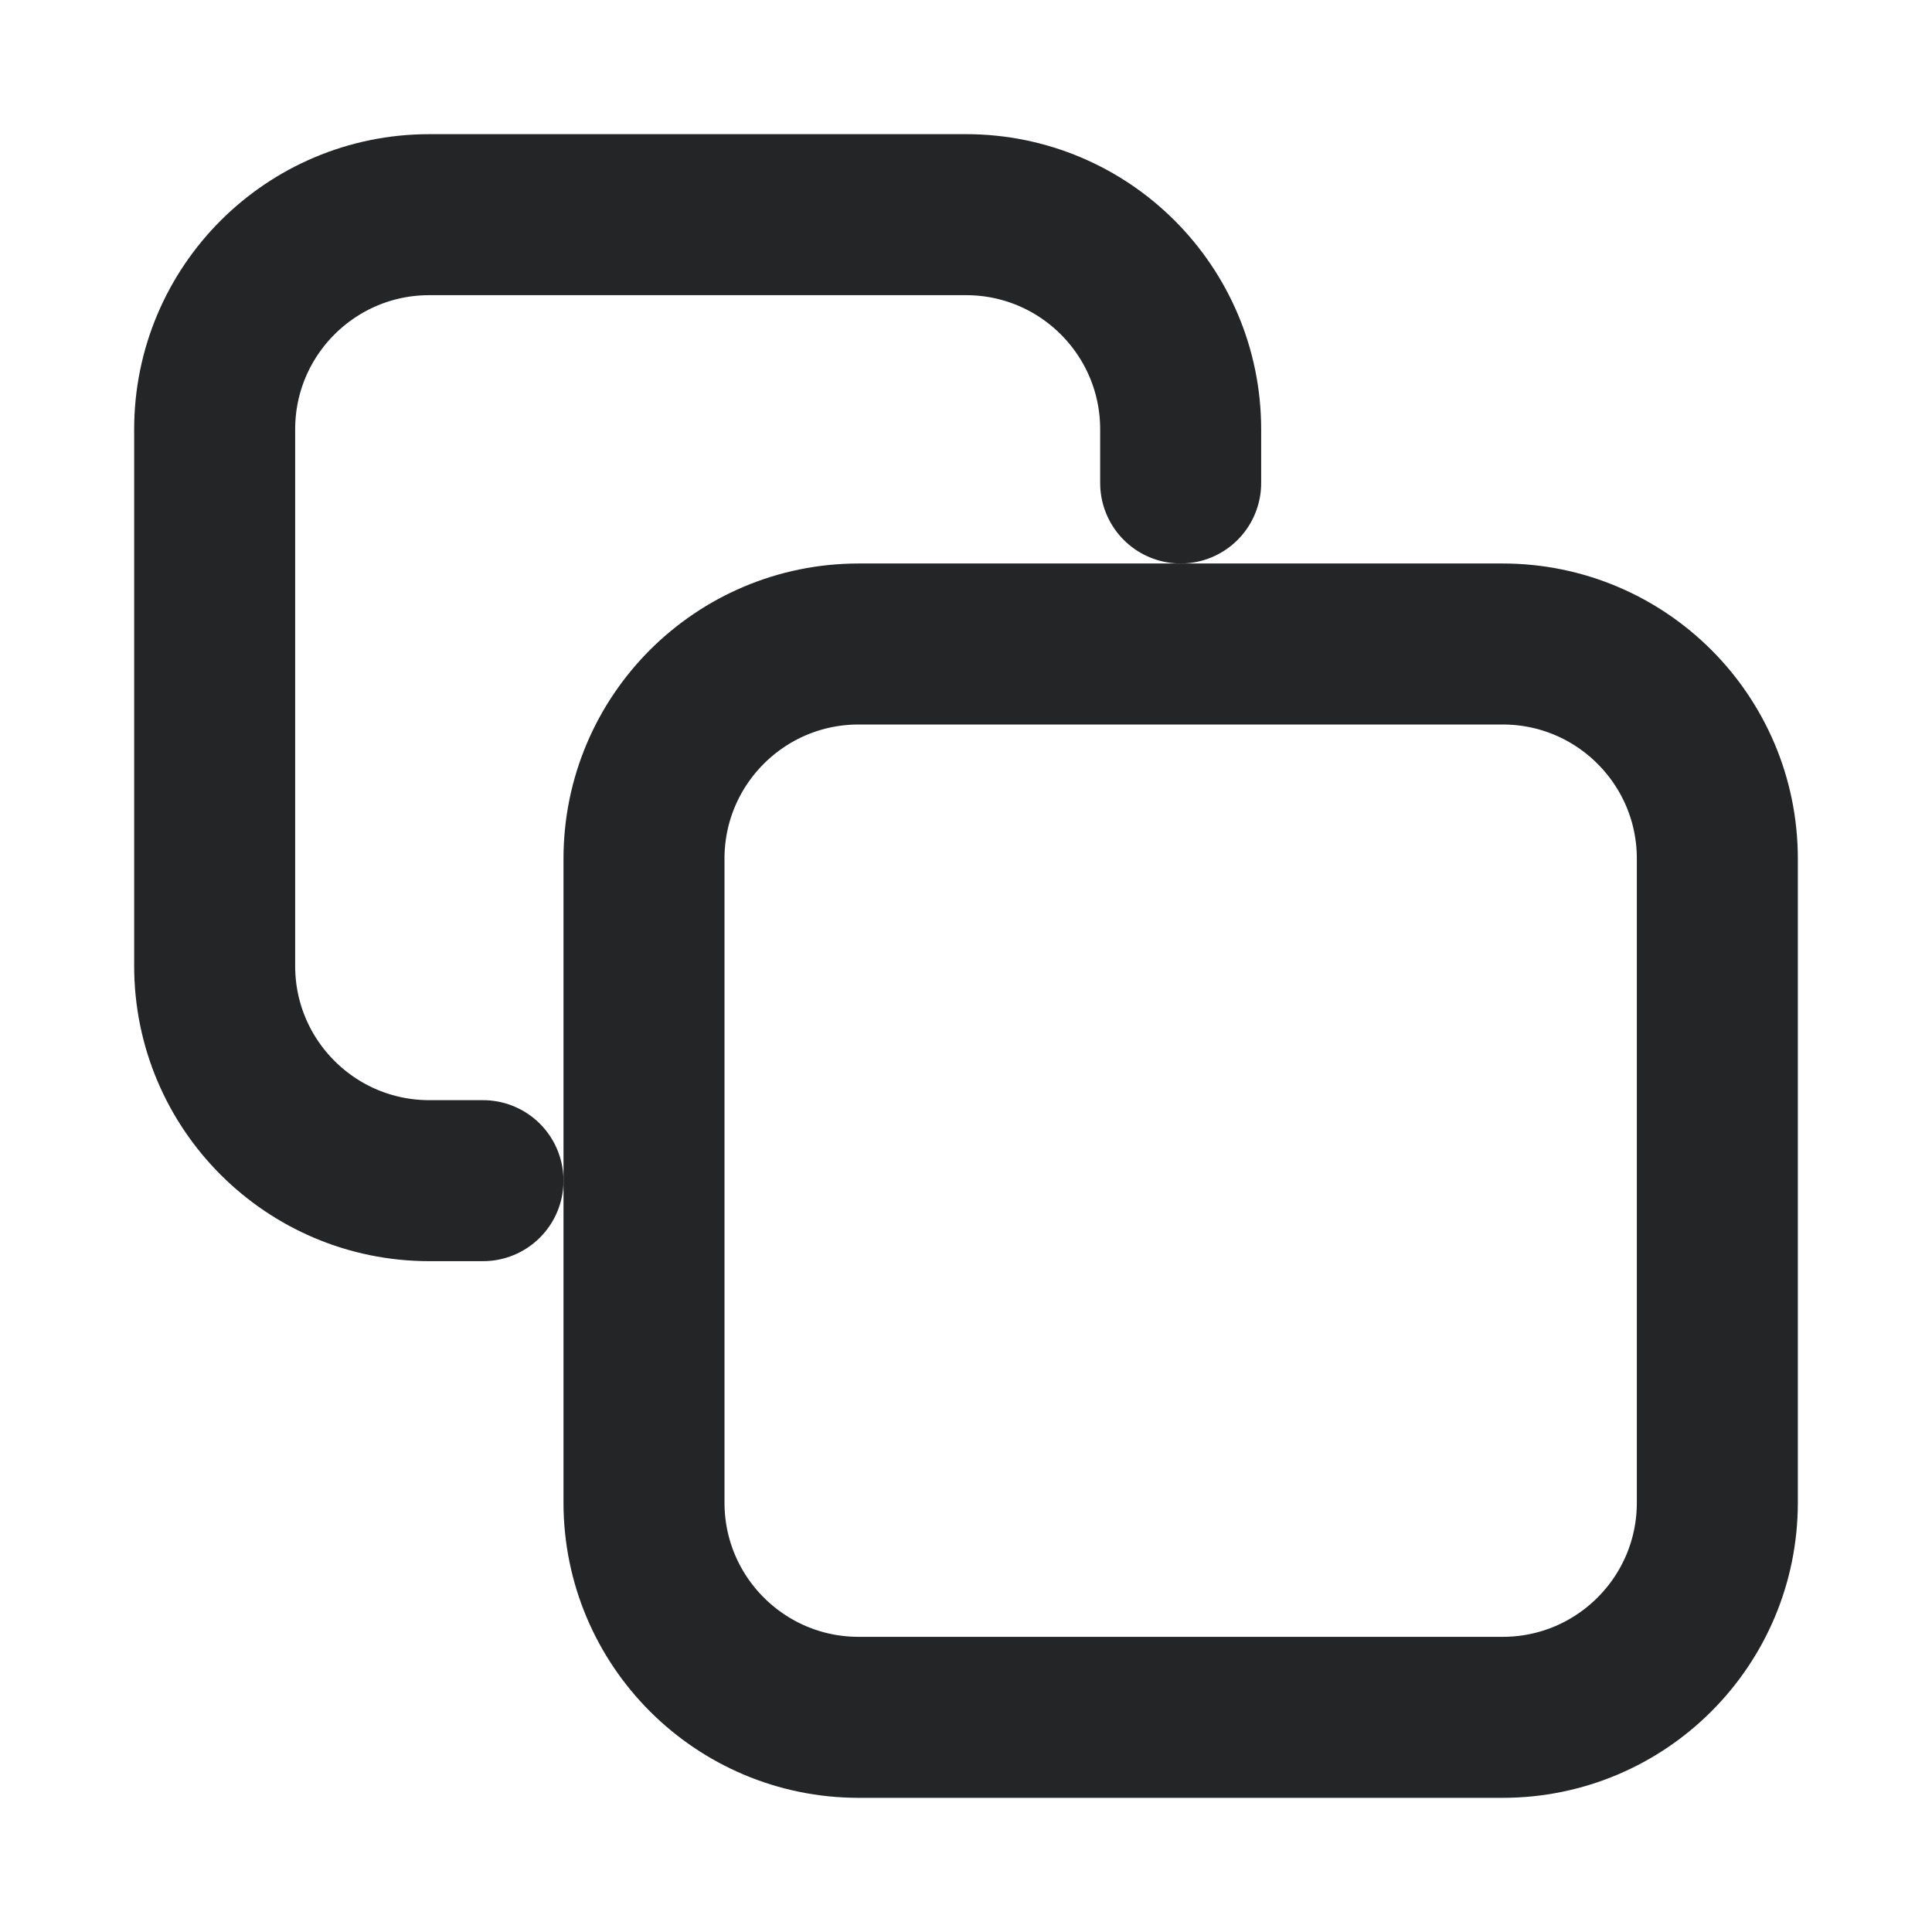
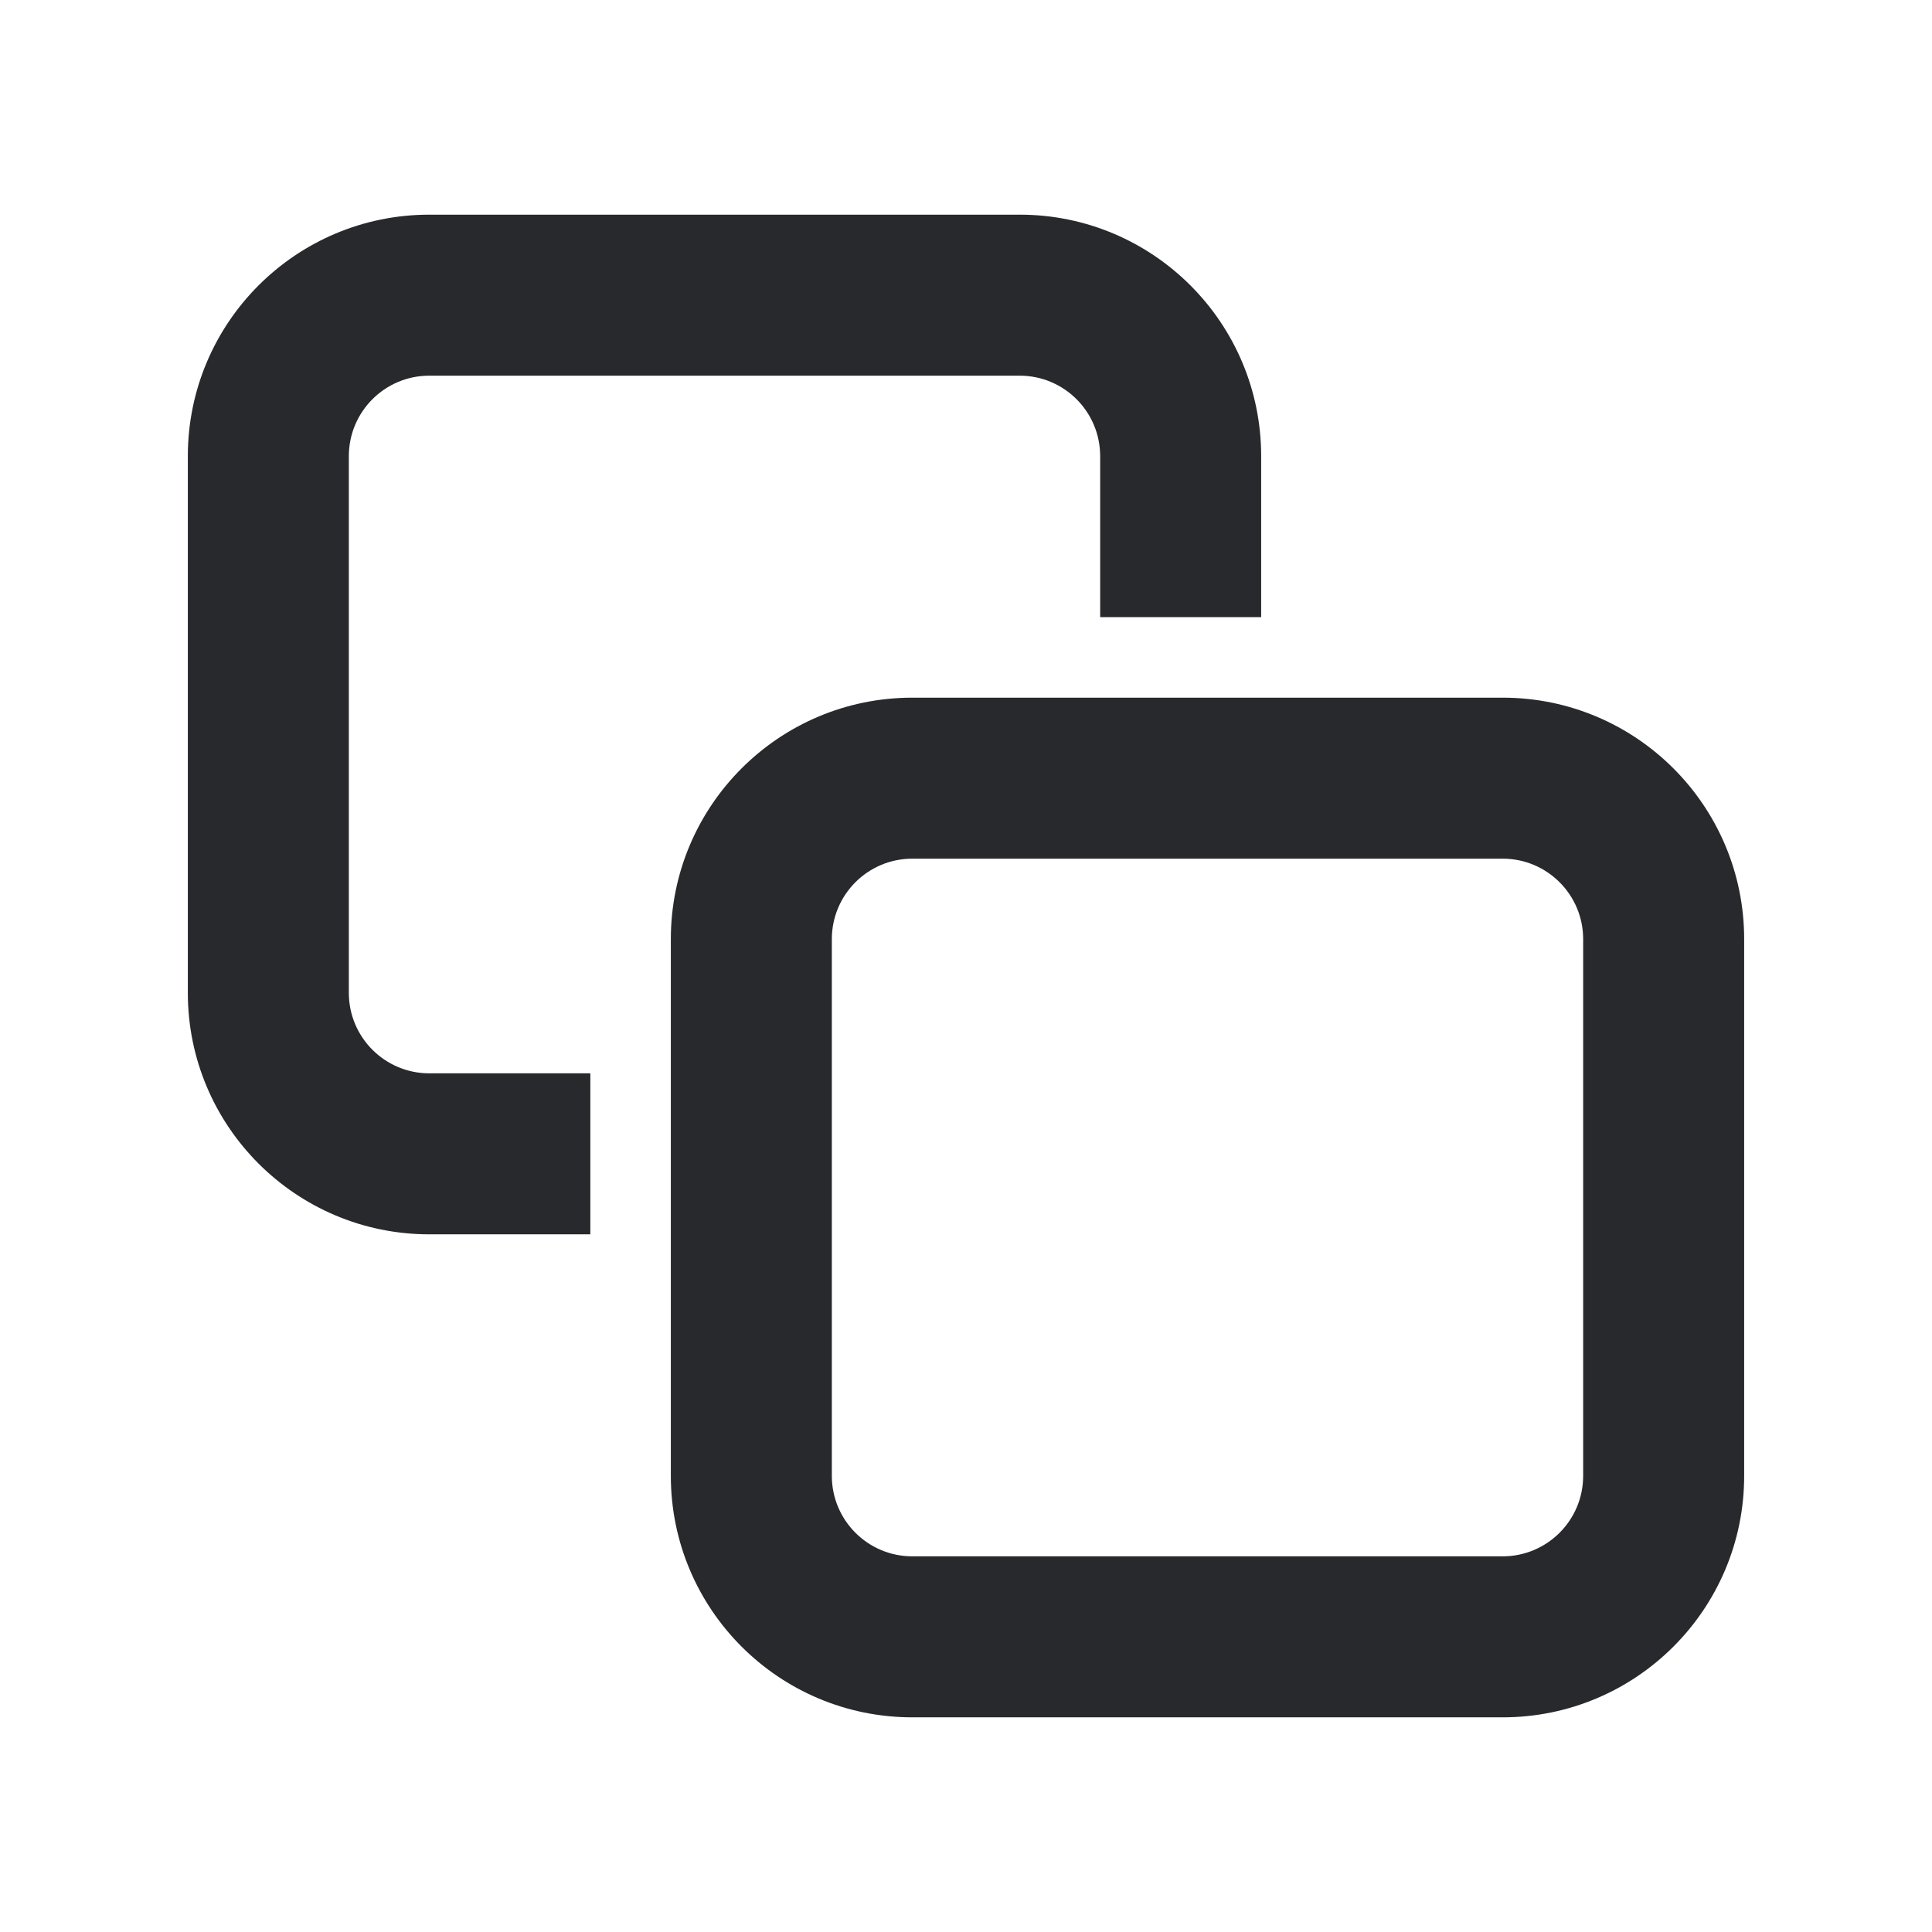
<svg xmlns="http://www.w3.org/2000/svg" width="540" height="540" viewBox="0 0 18 18">
-   <g fill="none" stroke="#242526" stroke-width="1.5" stroke-linecap="round" stroke-linejoin="round">
-     <path d="M11 4.5V4a2 2 0 0 0-2-2H4a2 2 0 0 0-2 2v5a2 2 0 0 0 2 2h.5" />
-     <rect x="6" y="6" width="10" height="10" rx="2" />
+   <g fill="#28292C">
+     <path d="M4 2h5.5a2.25 2.25 0 0 1 2.25 2.25v1.5h-1.5v-1.5a.75 .75 0 0 0-.75-.75H4a.75 .75 0 0 0-.75 .75v5a.75 .75 0 0 0 .75 .75h1.5v1.5H4a2.25 2.25 0 0 1-2.25-2.25v-5A2.25 2.25 0 0 1 4 2Z" />
+     <path d="M8.5 6.5H14a2.25 2.25 0 0 1 2.25 2.25v5A2.25 2.25 0 0 1 14 16H8.5a2.25 2.25 0 0 1-2.25-2.25v-5A2.25 2.25 0 0 1 8.5 6.5Z M8.5 8H14a.75 .75 0 0 1 .75 .75v5a.75 .75 0 0 1-.75 .75H8.5a.75 .75 0 0 1-.75-.75v-5A.75 .75 0 0 1 8.5 8Z" fill-rule="evenodd" />
  </g>
</svg>
